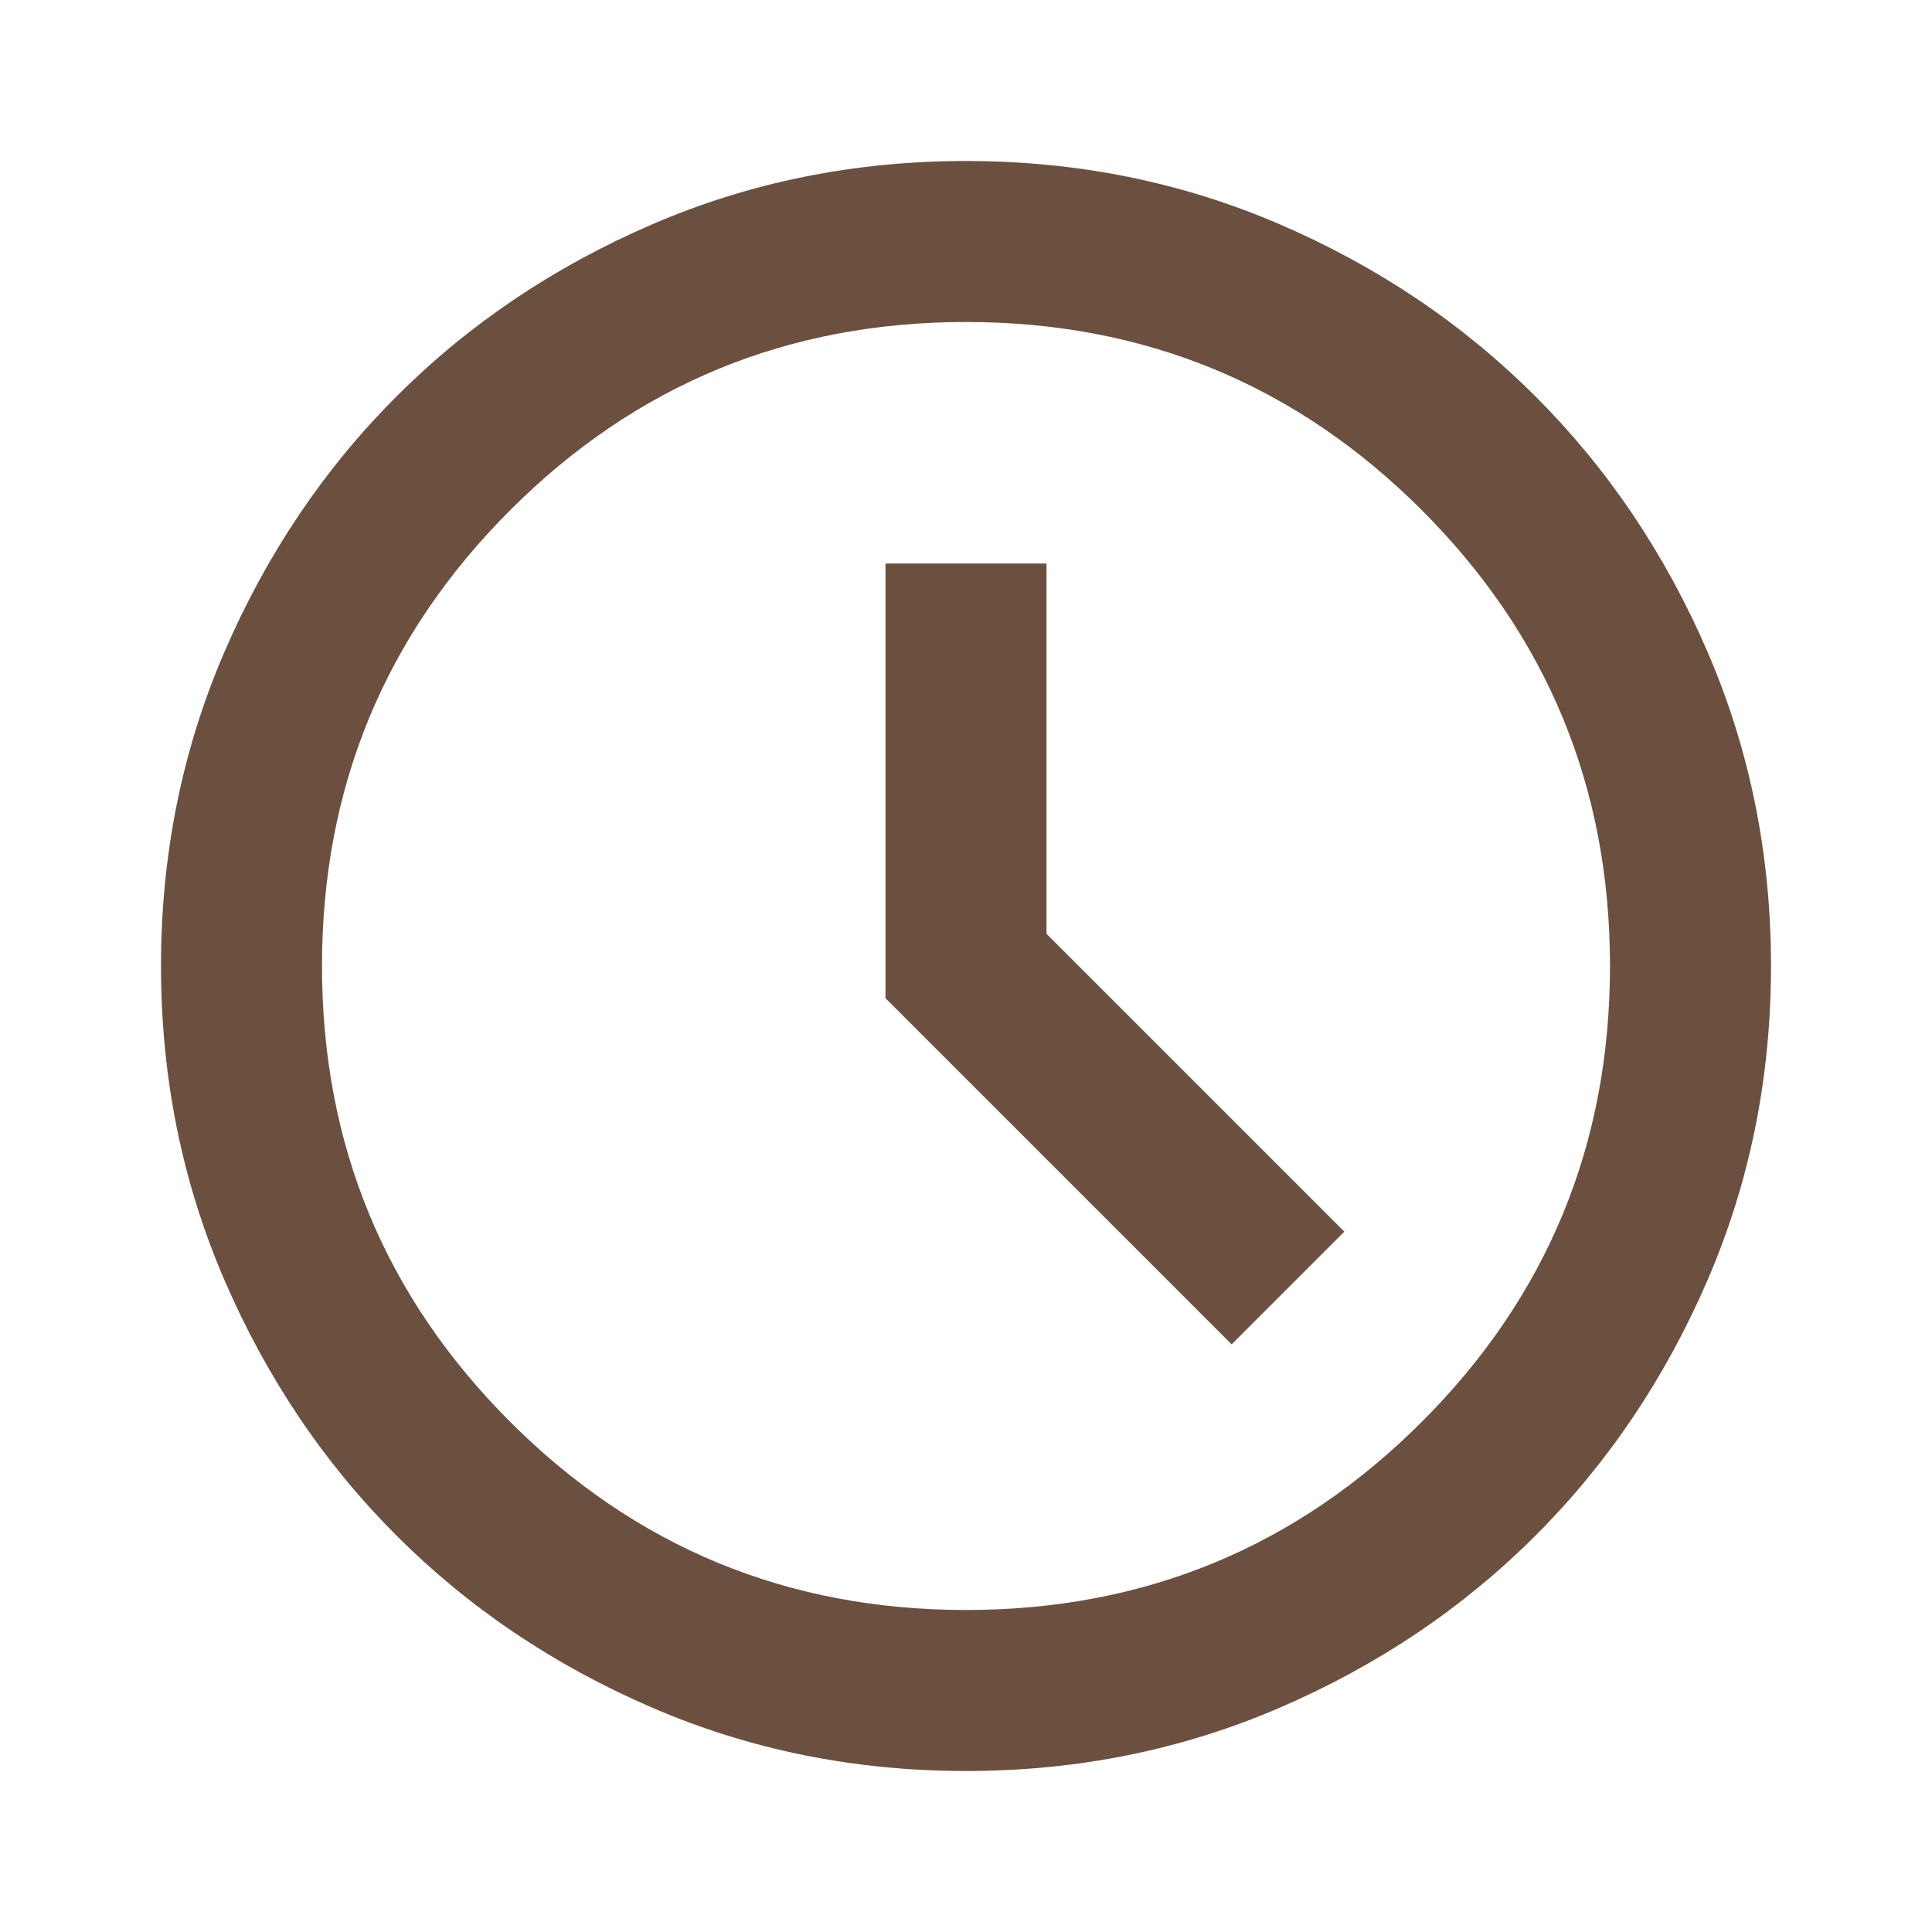
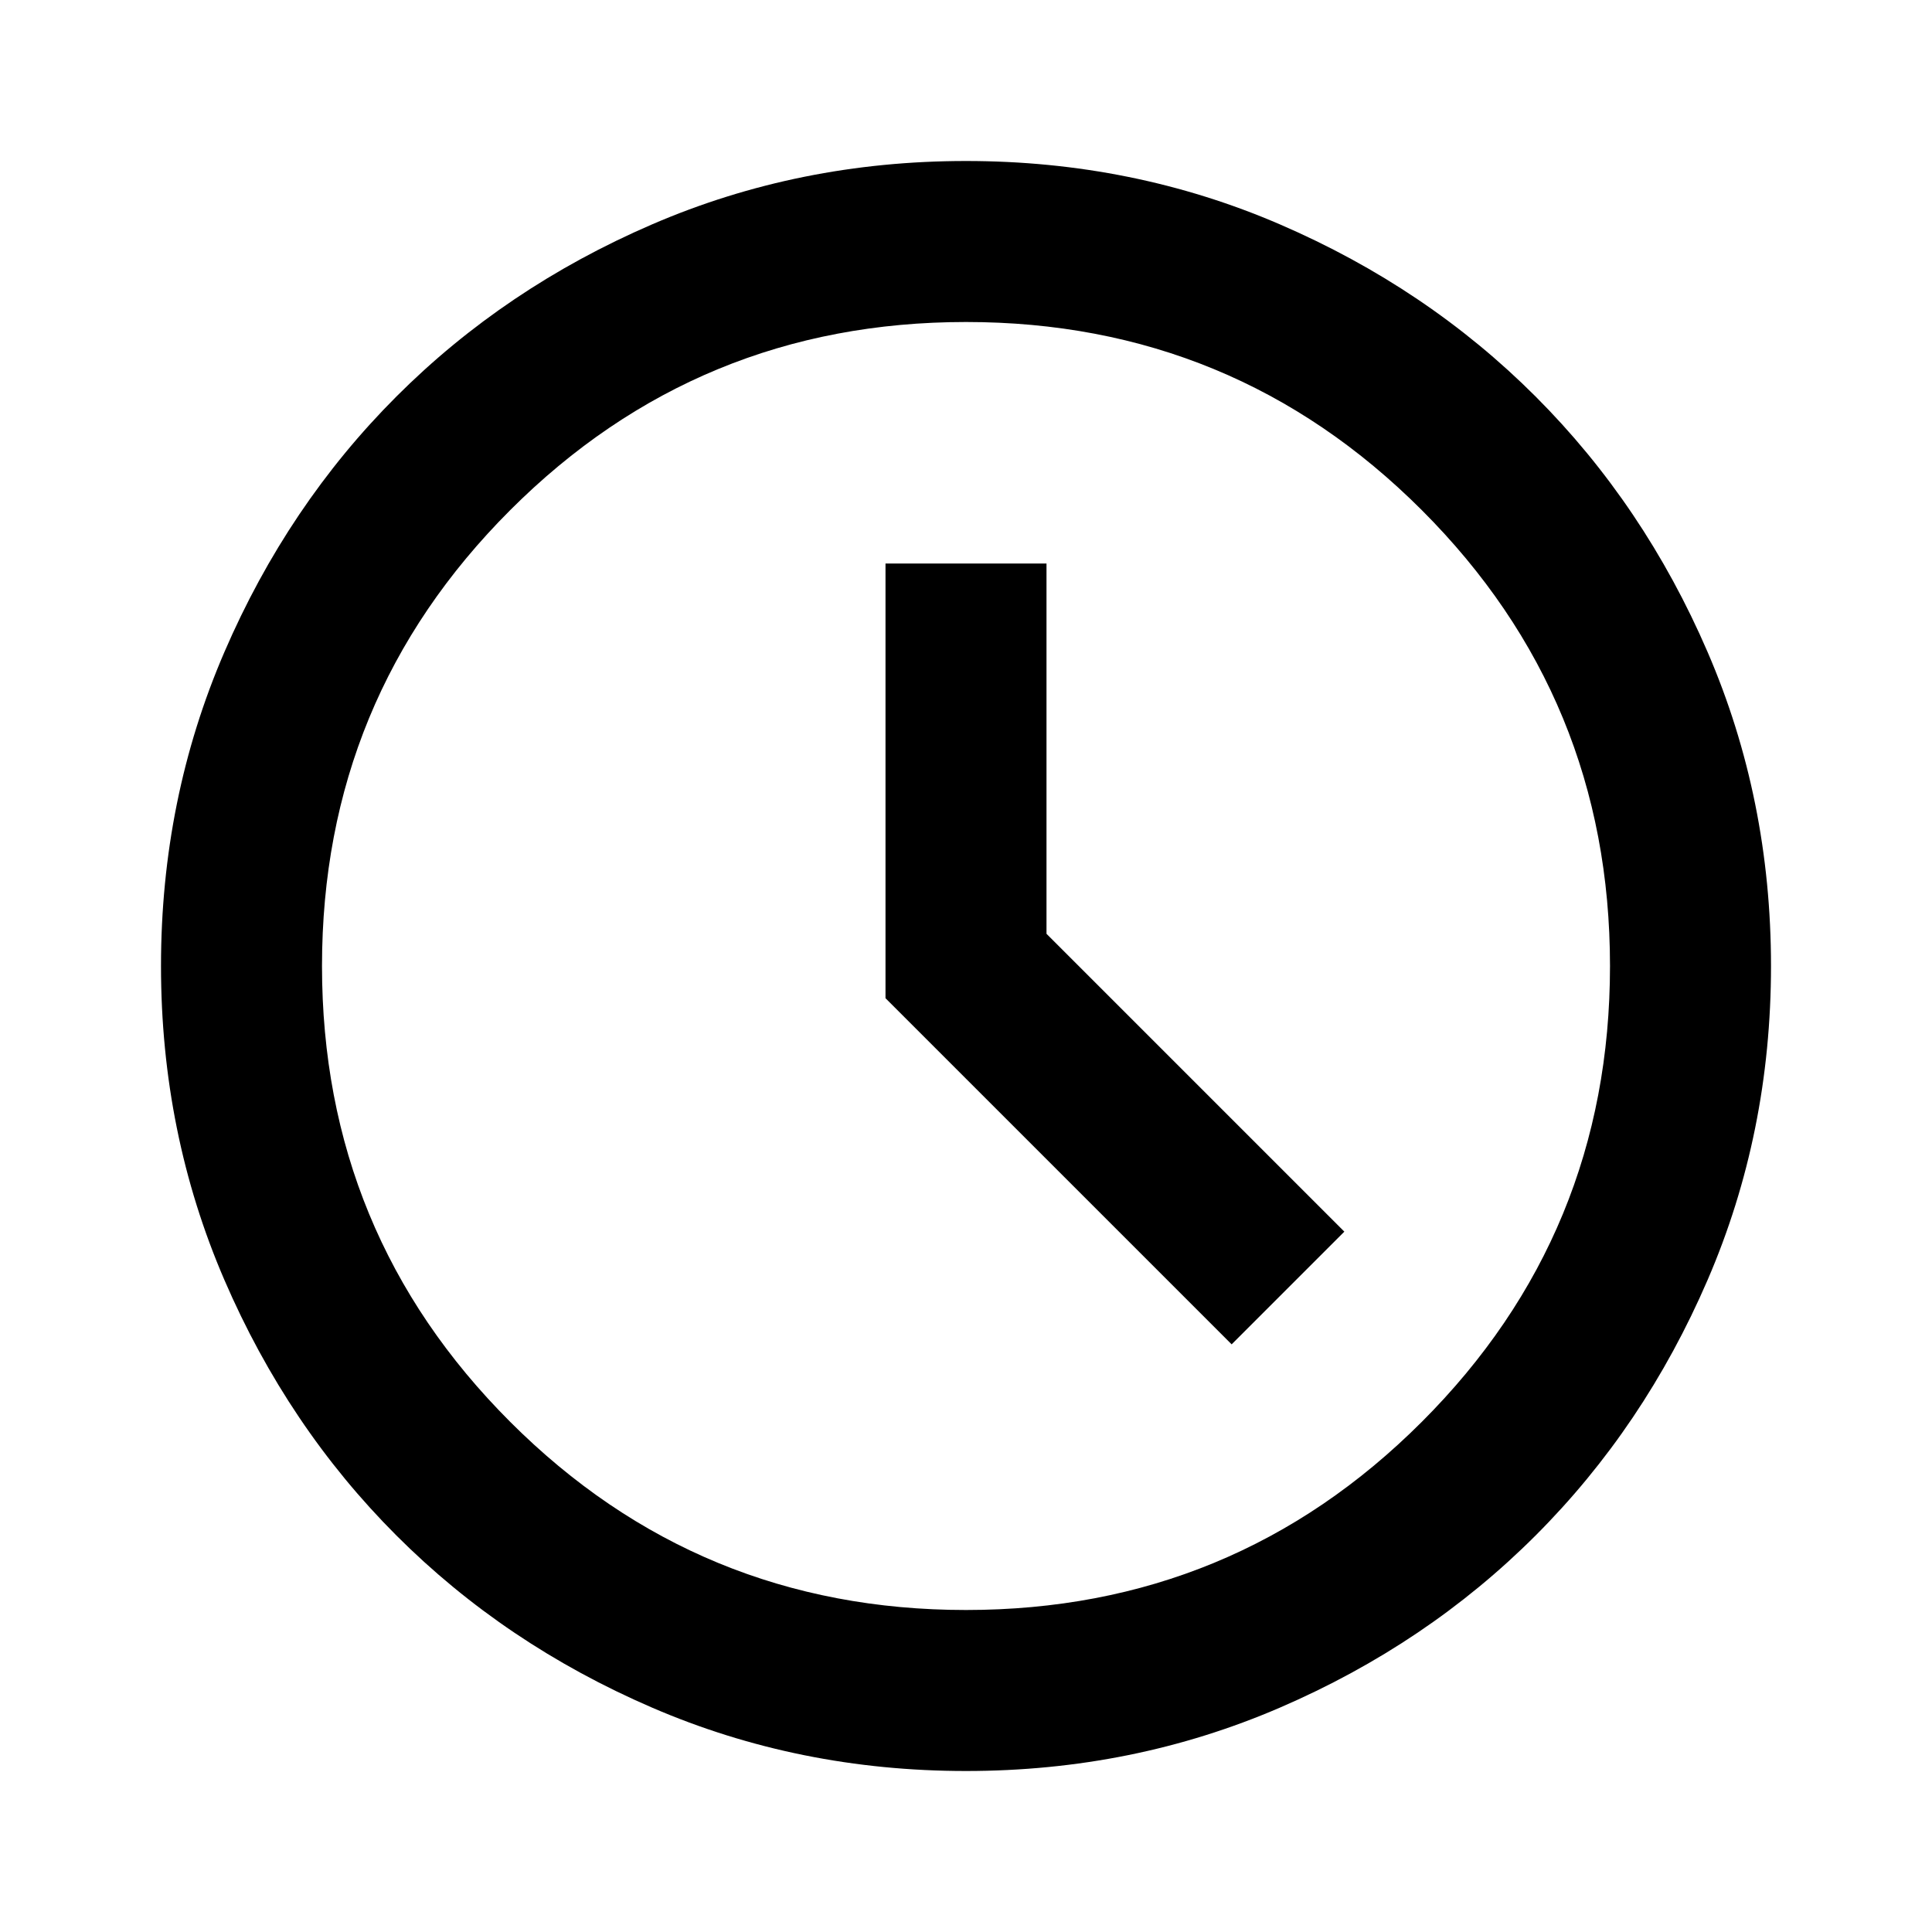
- <svg xmlns="http://www.w3.org/2000/svg" height="24px" viewBox="0 -960 960 960" width="24px" fill="#6B5040">
+ <svg xmlns="http://www.w3.org/2000/svg" height="24px" viewBox="0 -960 960 960" width="24px" fill="currentColor">
  <path d="m612-292 56-56-148-148v-184h-80v216l172 172ZM480-80q-83 0-156-31.5T197-197q-54-54-85.5-127T80-480q0-83 31.5-156T197-763q54-54 127-85.5T480-880q83 0 156 31.5T763-763q54 54 85.5 127T880-480q0 83-31.5 156T763-197q-54 54-127 85.5T480-80Zm0-400Zm0 320q133 0 226.5-93.5T800-480q0-133-93.5-226.5T480-800q-133 0-226.5 93.5T160-480q0 133 93.5 226.5T480-160Z" />
</svg>
